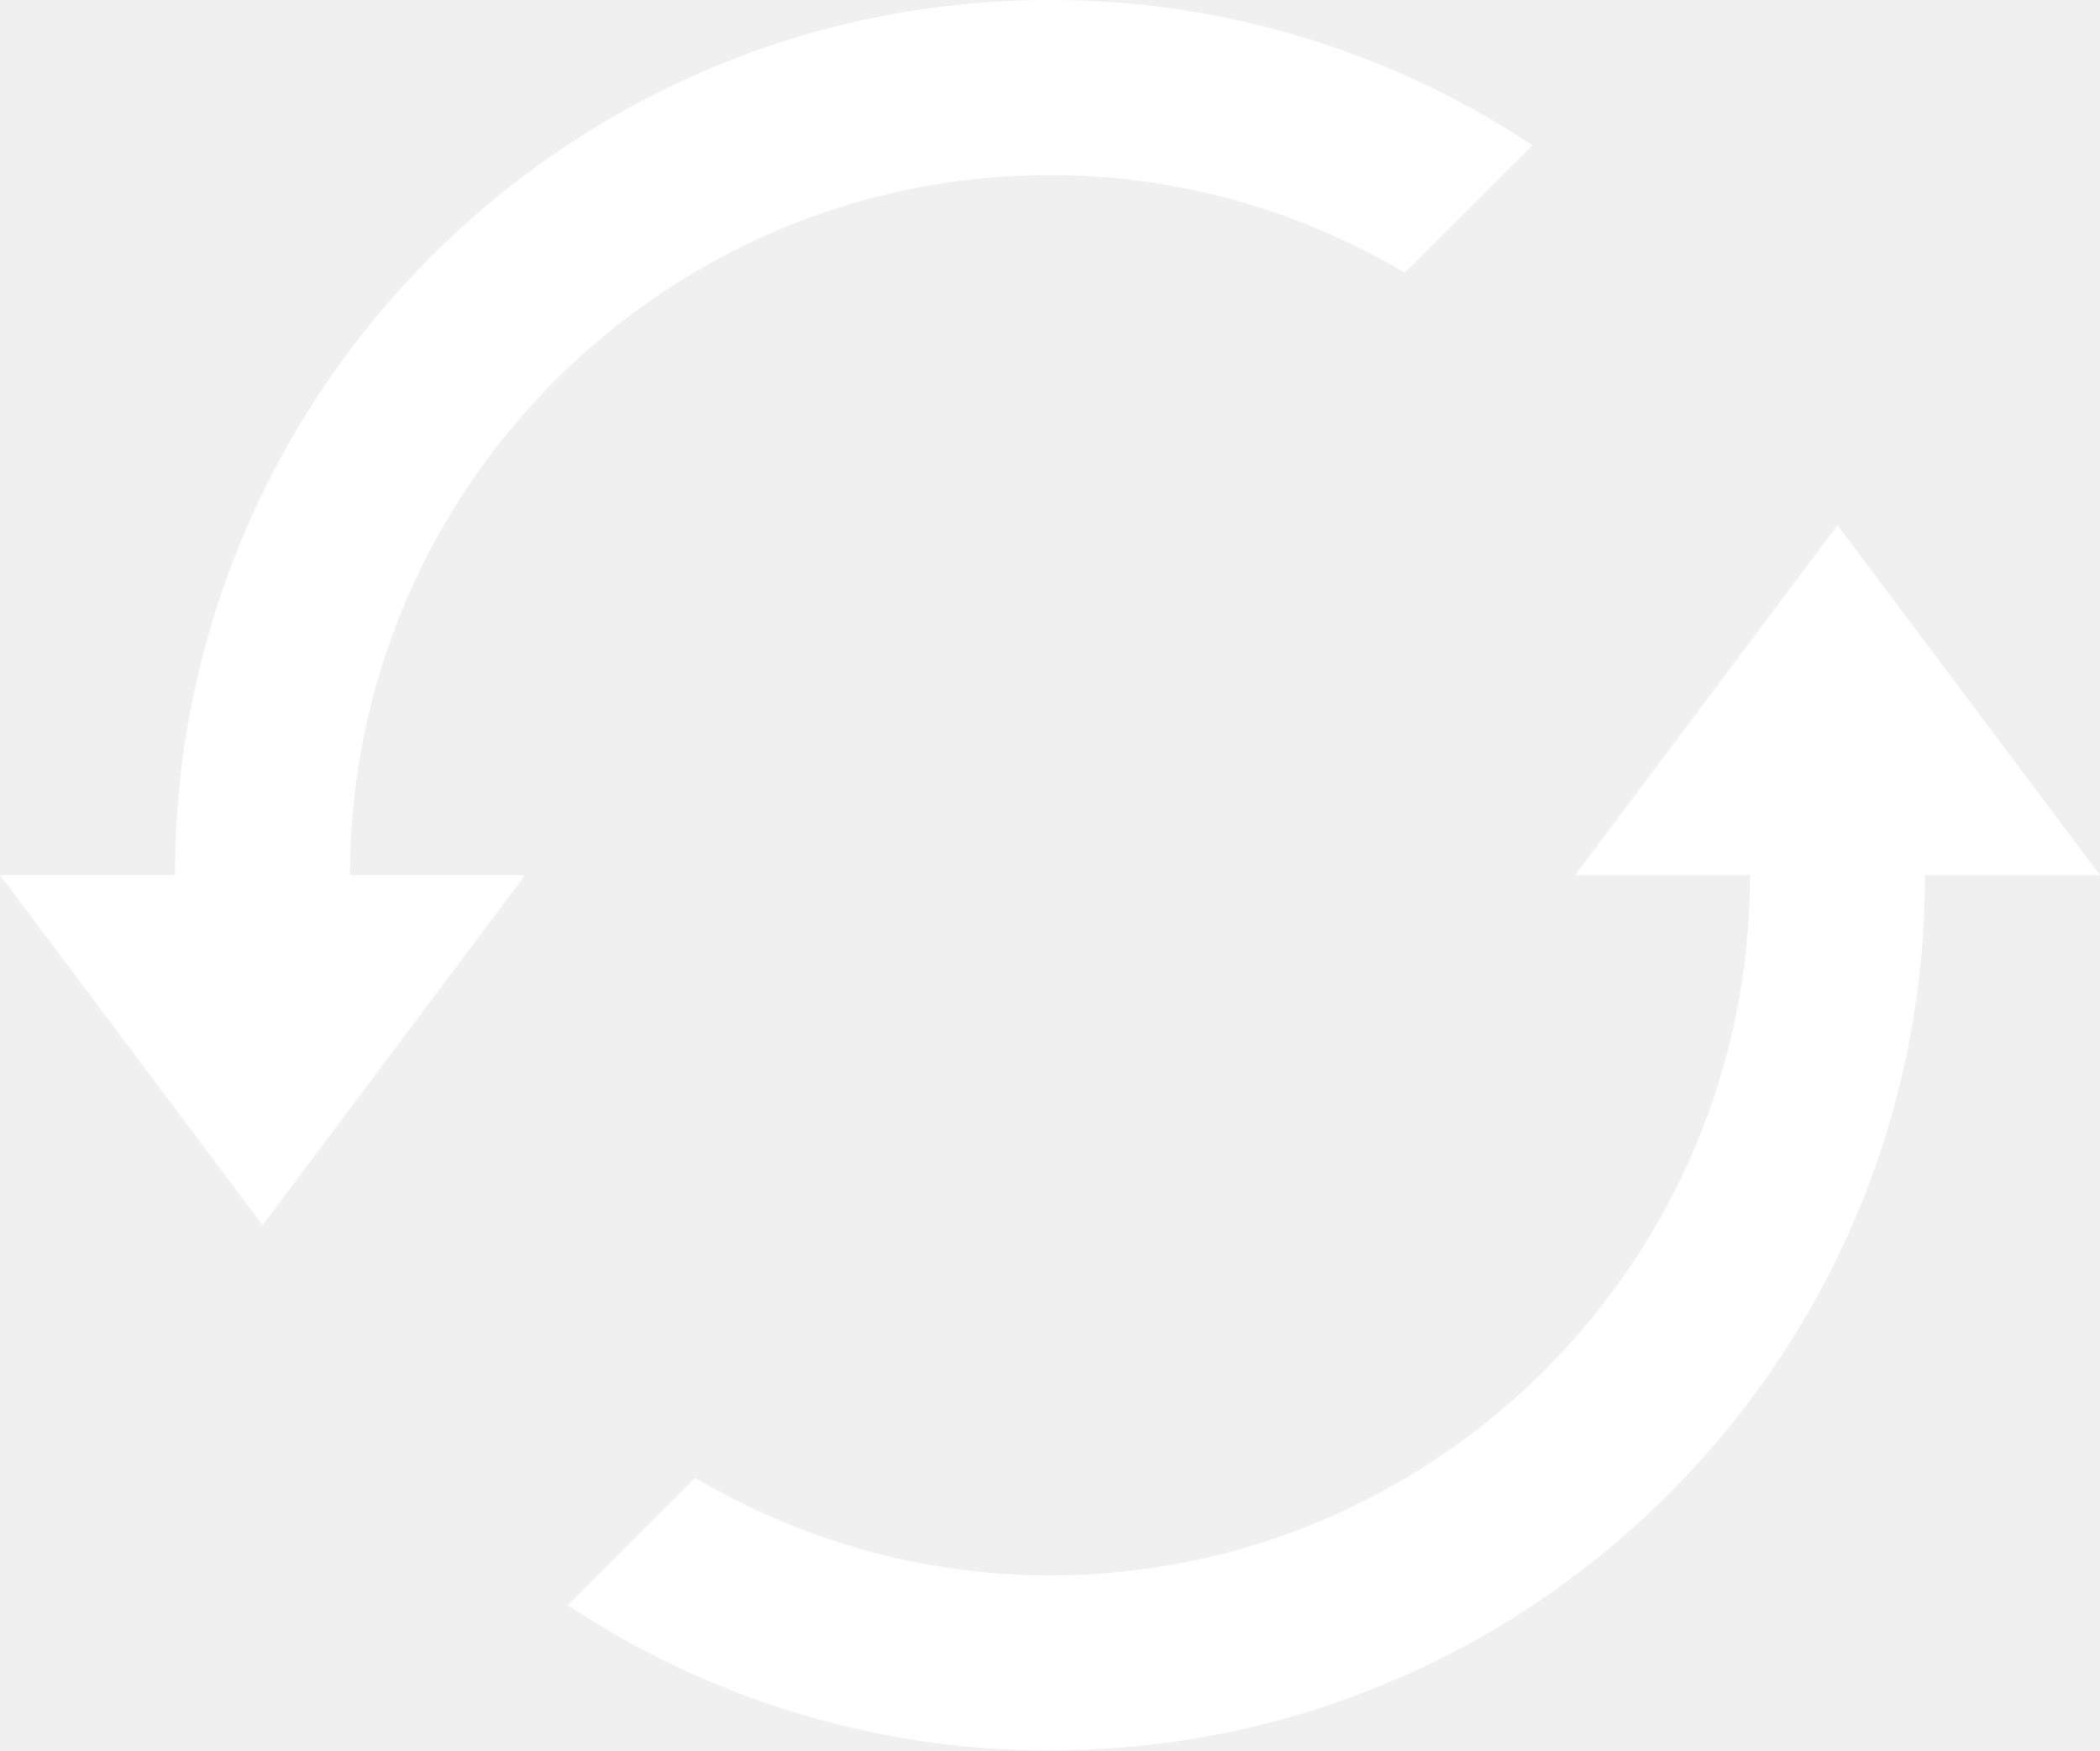
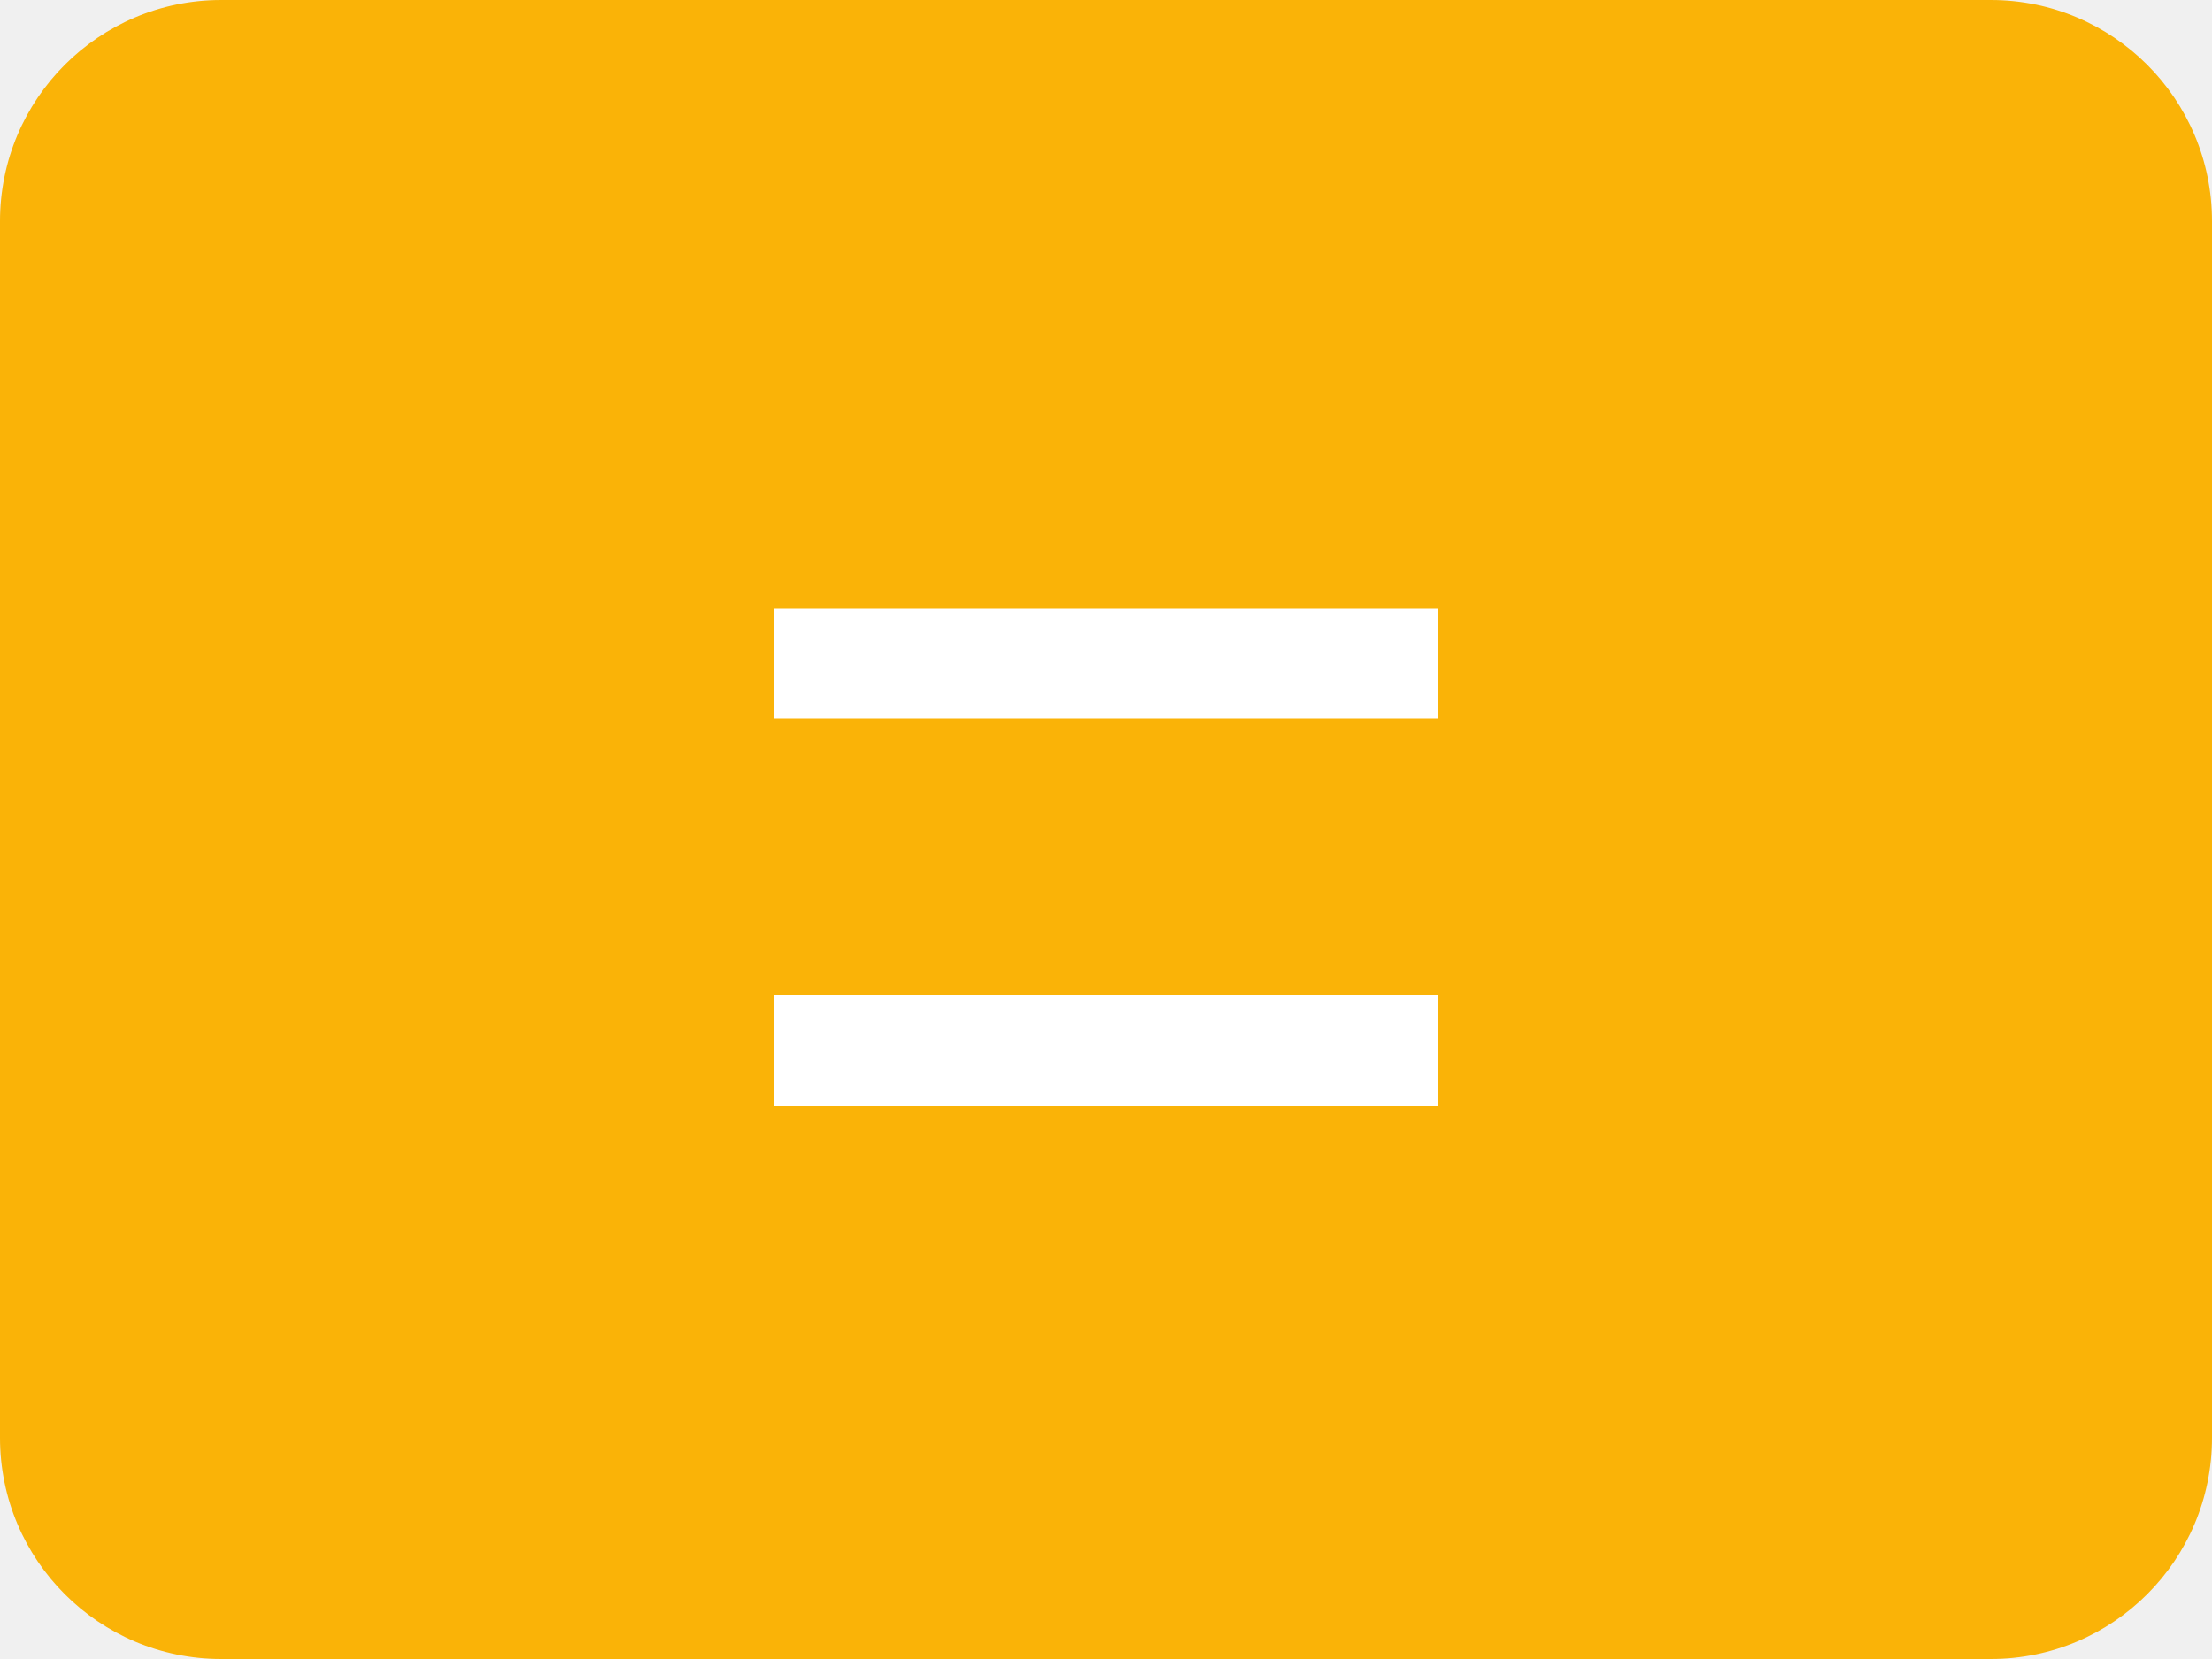
- <svg xmlns="http://www.w3.org/2000/svg" width="24px" height="20px" viewBox="0 0 24 20" version="1.1">
-   <g id="刷新--icon" stroke="none" stroke-width="1" fill="none" fill-rule="evenodd">
-     <path d="M12,18 C10.519,18 9.136,17.588 7.944,16.884 L6.488,18.34 C8.122,19.425 10.039,20.002 12,20 C17.523,20 22,15.523 22,10 L20,10 C20,14.411 16.411,18 12,18 Z M12,4.71840394e-06 C6.477,4.71840394e-06 2,4.477 2,10 L4,10 C4,5.589 7.589,2 12,2 C13.481,2 14.864,2.412 16.055,3.116 L17.512,1.66 C15.878,0.575 13.961,-0.002 12,4.71840394e-06 L12,4.71840394e-06 Z M18,10 L24,10 L21,6 L18,10 Z M6,10 L0,10 L3,14 L6,10 Z" id="形状" fill="#FFFFFF" fill-rule="nonzero" />
+ <svg xmlns="http://www.w3.org/2000/svg" width="40px" height="30px" viewBox="0 0 40 30" version="1.1">
+   <g id="导航" stroke="none" stroke-width="1" fill="none" fill-rule="evenodd">
+     <g id="结果new1" transform="translate(-653, -3360)">
+       <g id="编组-5" transform="translate(36, 2996)">
+         <g id="编组-6" transform="translate(617, 364)">
+           <rect id="矩形备份-5" fill="#FAB307" x="0" y="0" width="40" height="30" rx="4" />
+           <g id="编组-6备份" transform="translate(14, 11)" fill="#FFFFFF">
+             <rect id="矩形" x="0" y="0" width="12" height="2" />
+             <rect id="矩形备份-13" x="0" y="7" width="12" height="2" />
+           </g>
+         </g>
+       </g>
+     </g>
  </g>
</svg>
